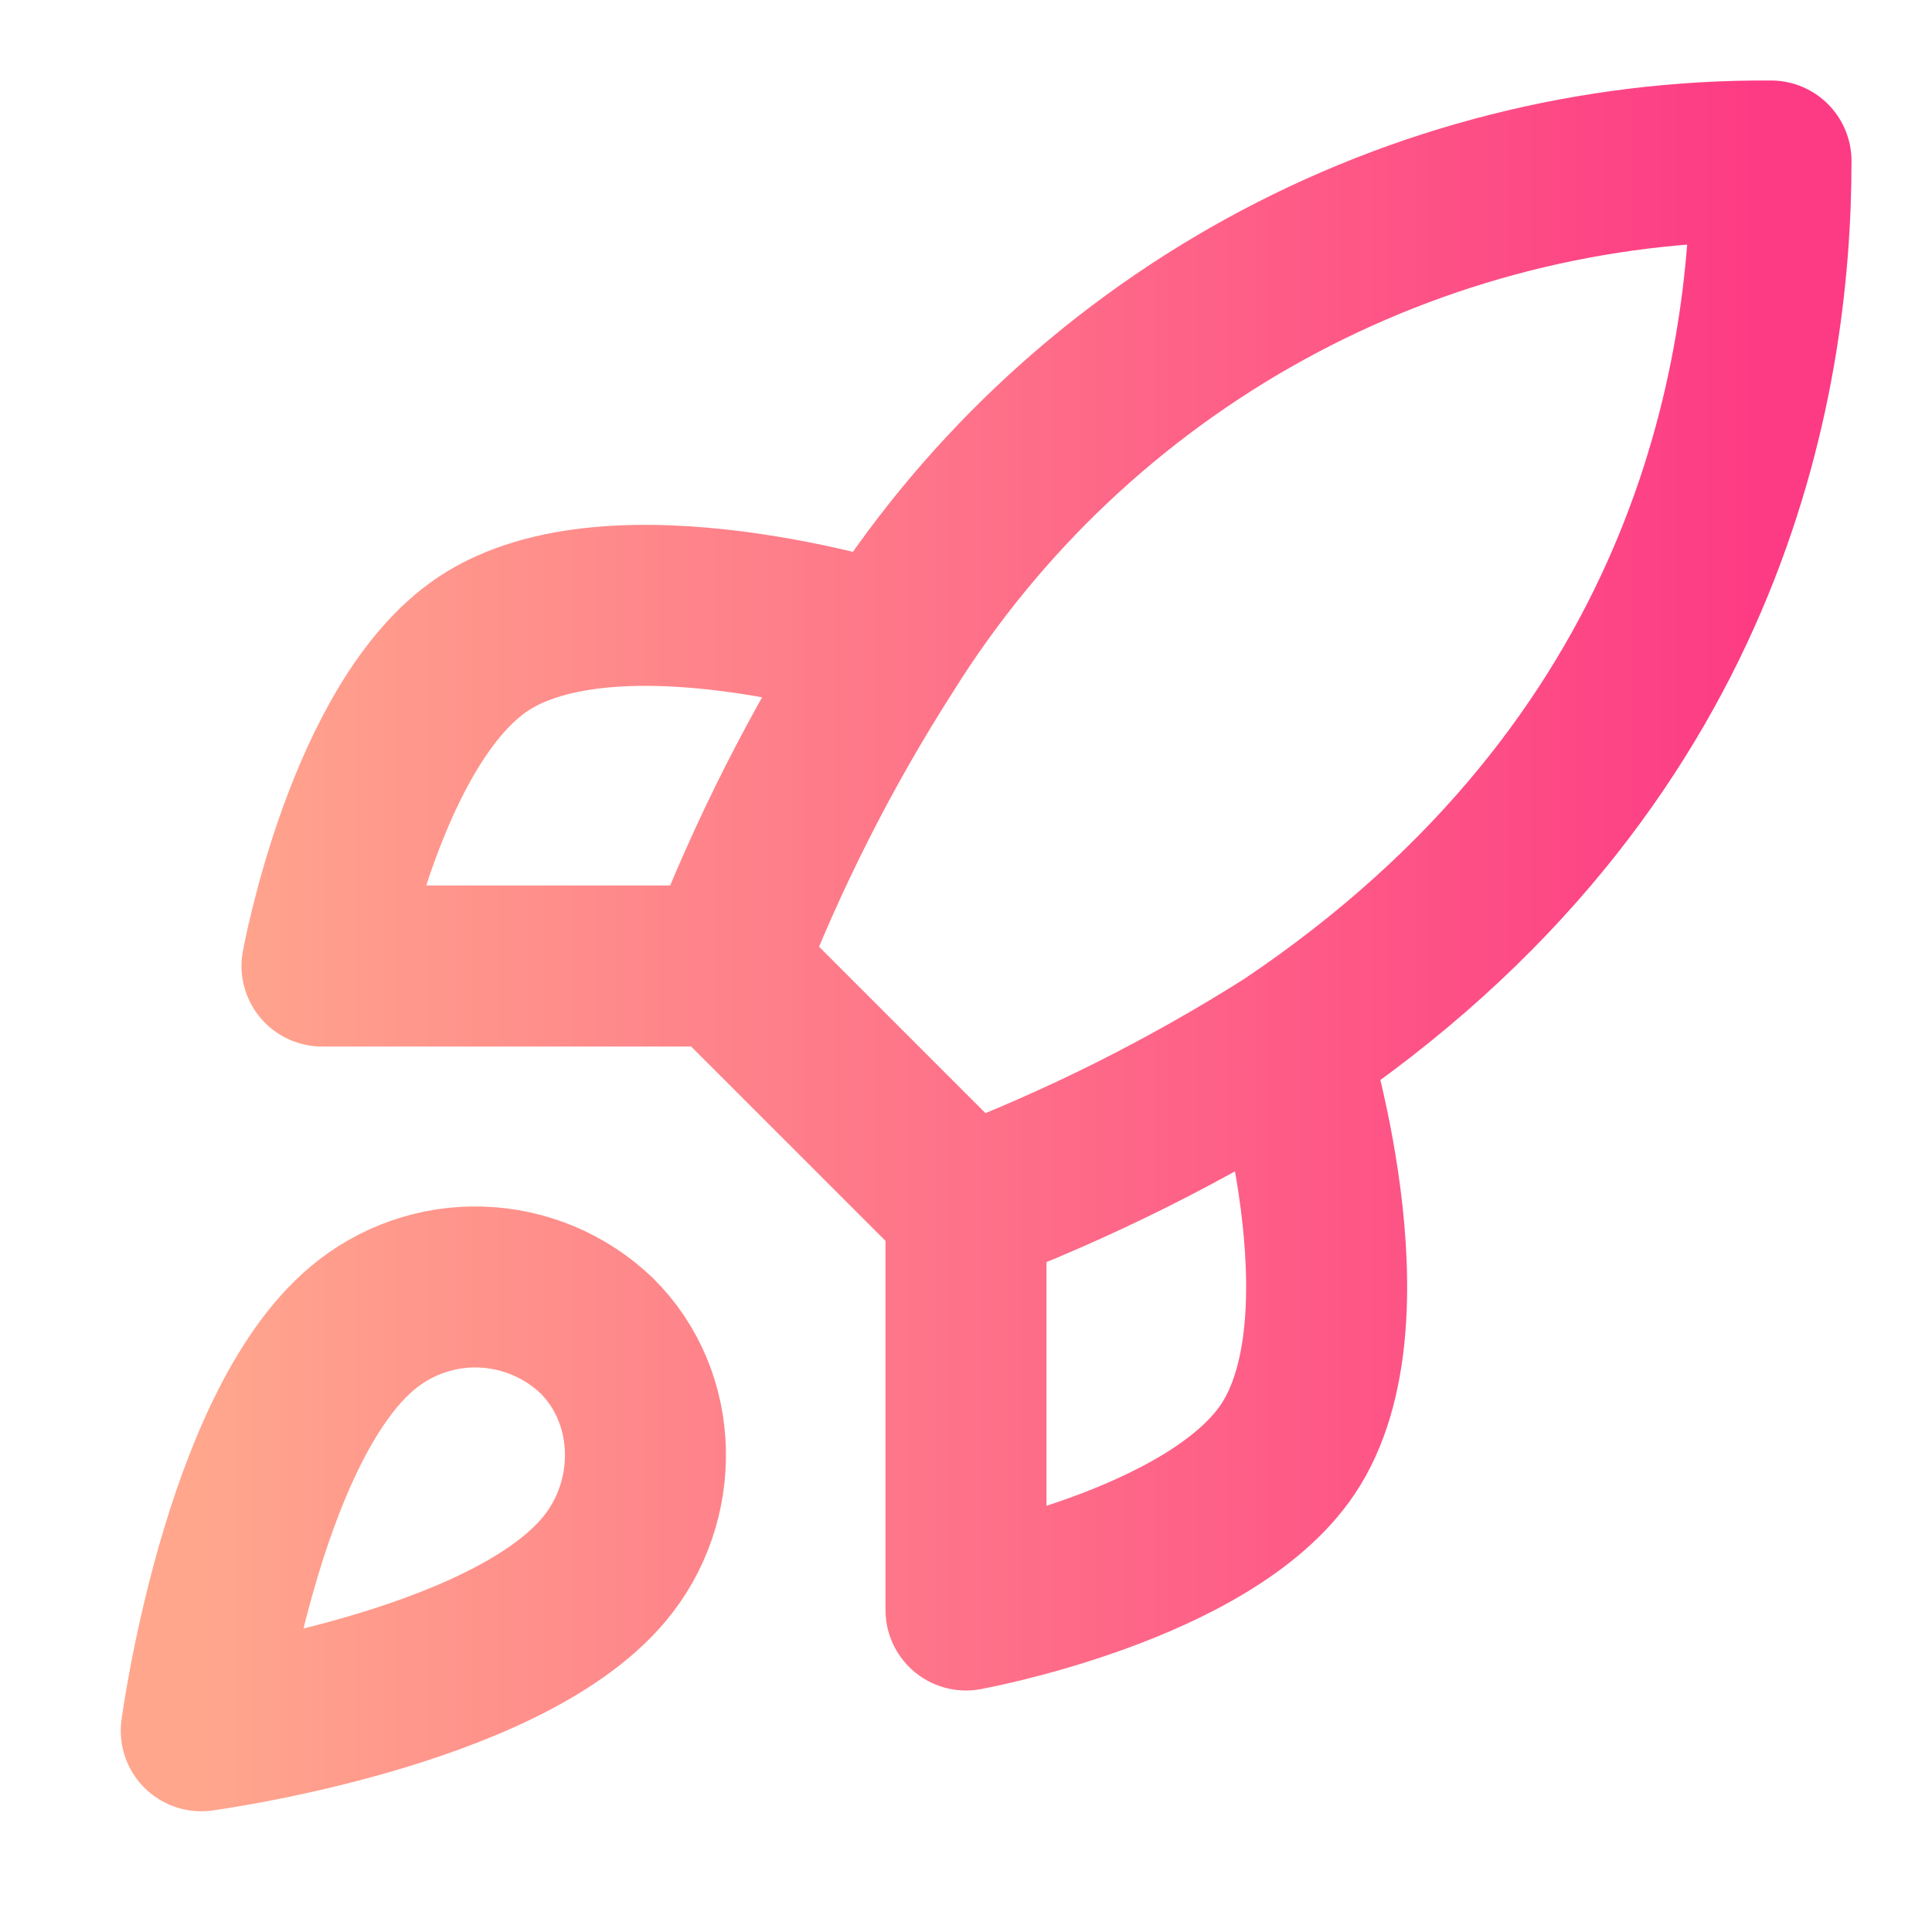
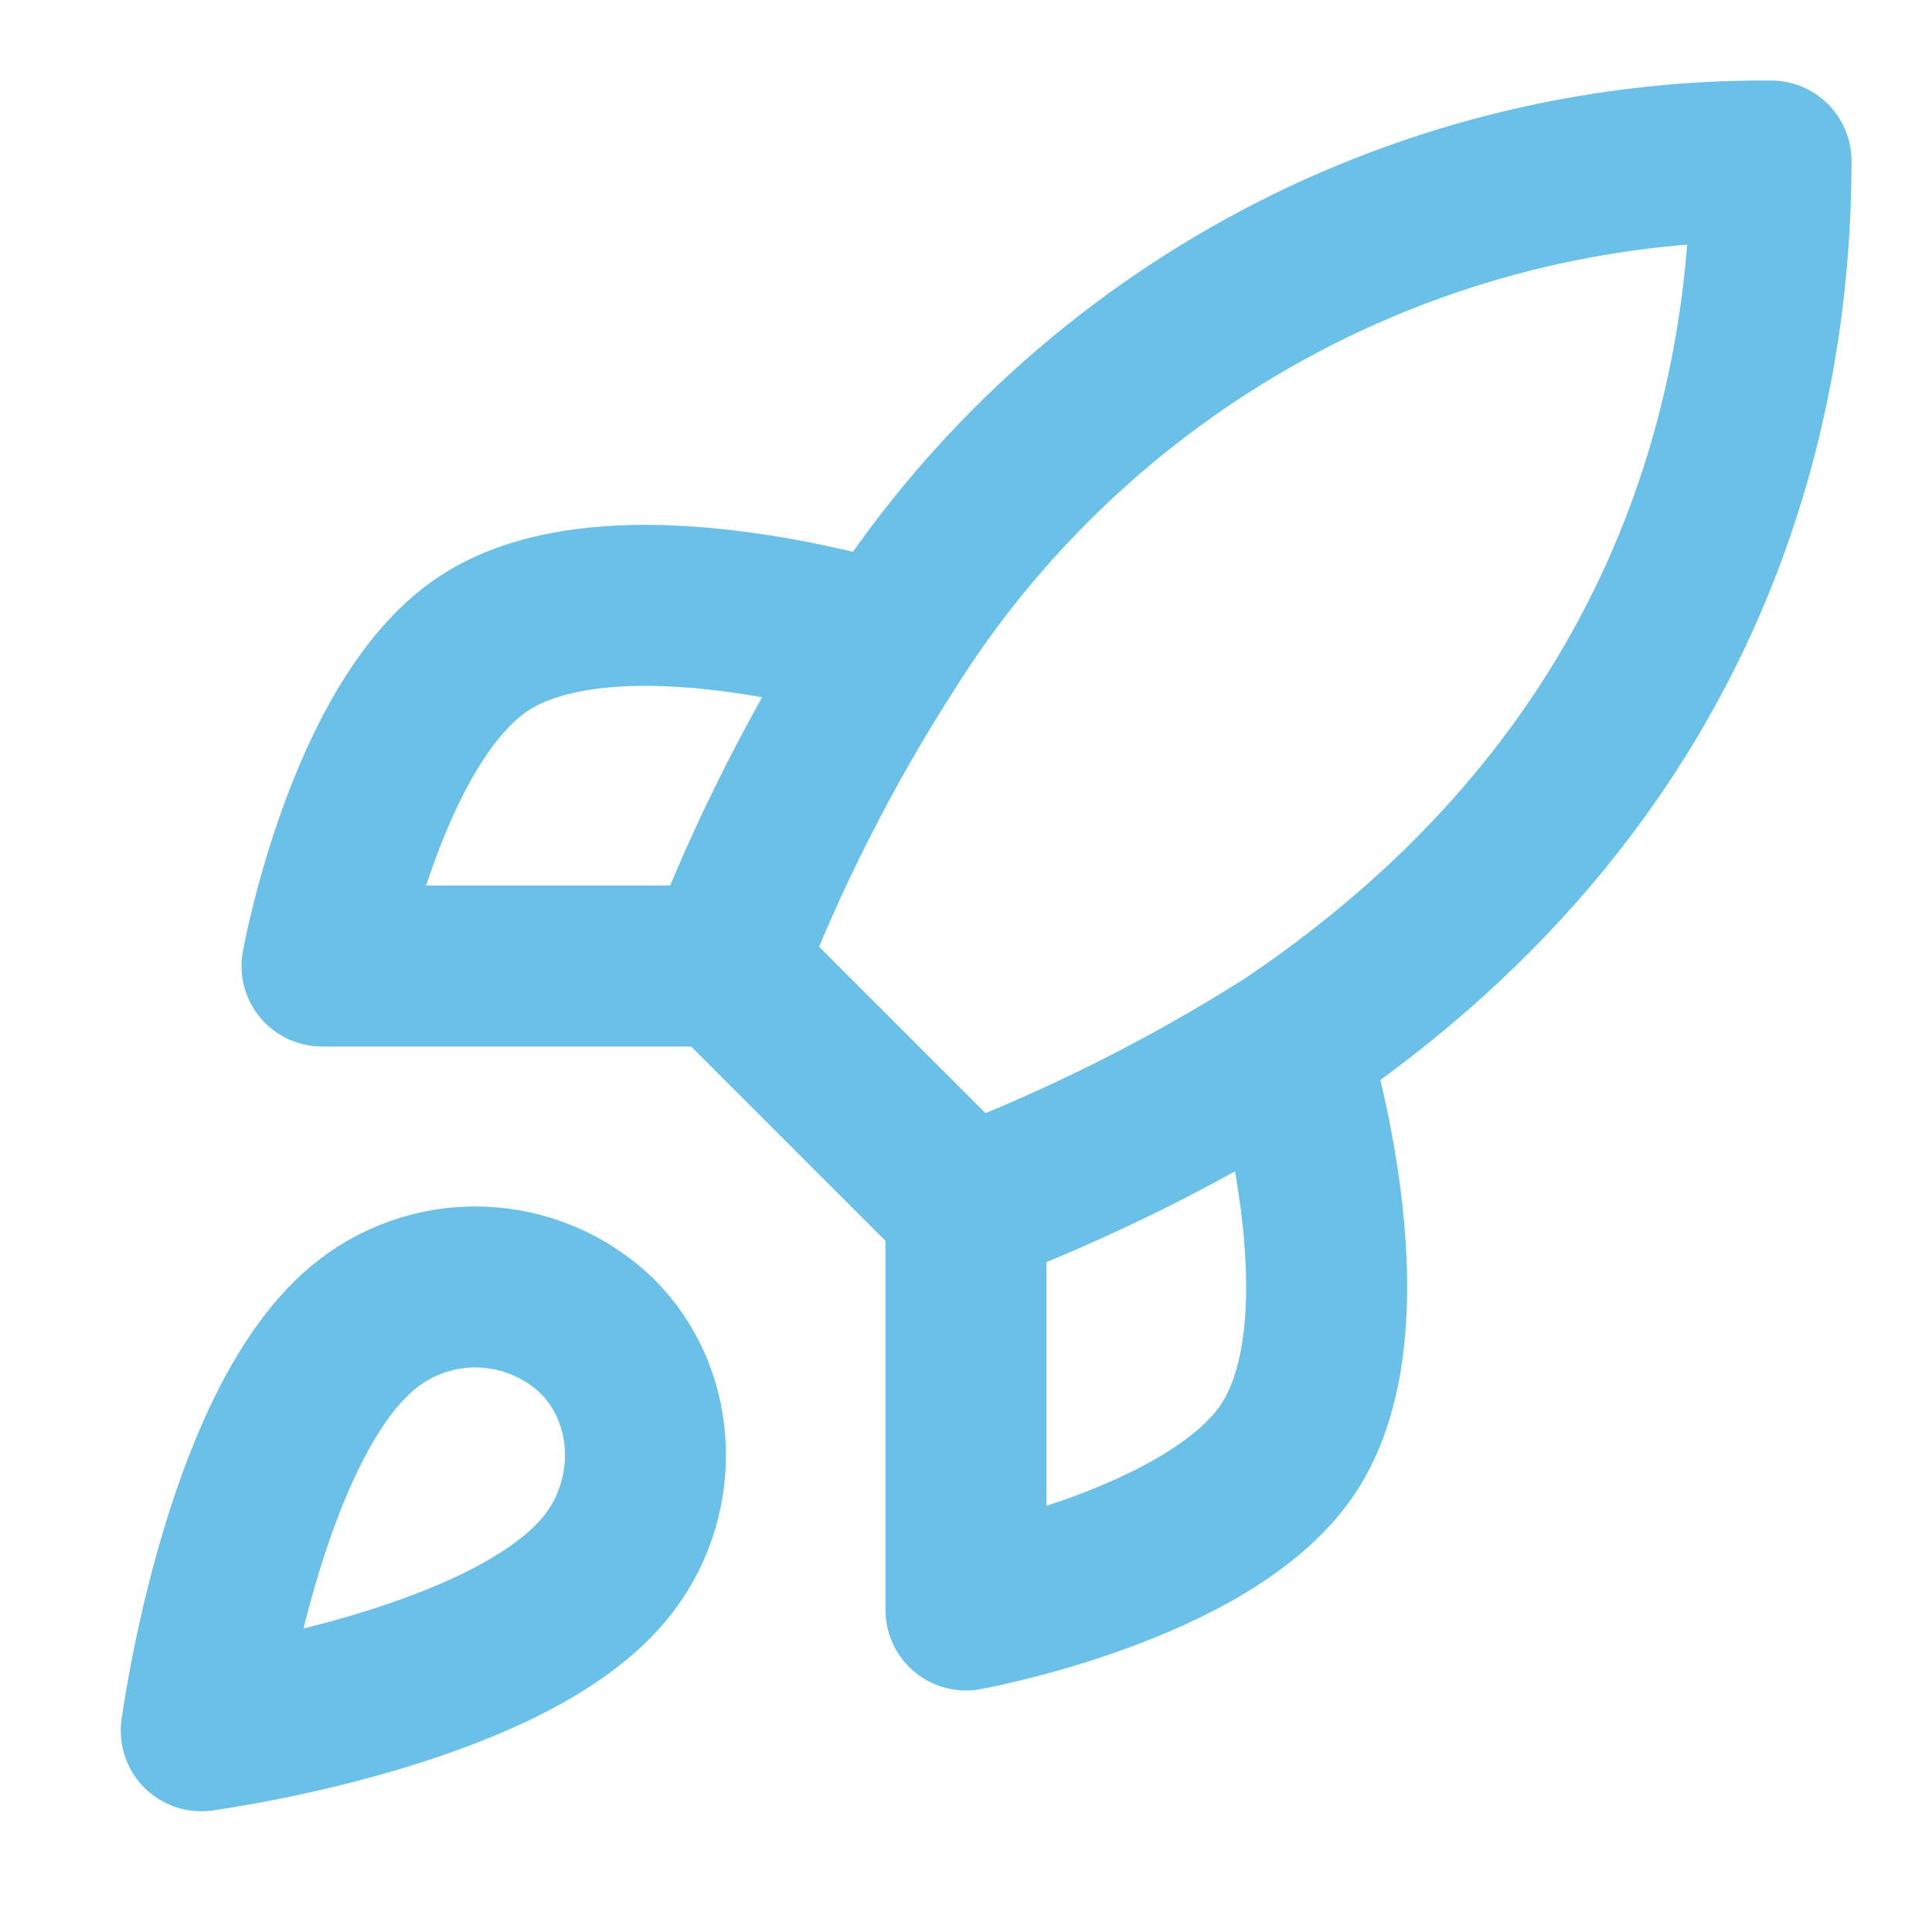
<svg xmlns="http://www.w3.org/2000/svg" width="24" height="24" viewBox="0 0 24 24" fill="none">
  <path d="M12 15L9 12M12 15C13.397 14.469 14.737 13.799 16 13M12 15V20C12 20 15.03 19.45 16 18C17.08 16.38 16 13 16 13M9 12C9.532 10.619 10.202 9.296 11 8.05C12.165 6.187 13.788 4.653 15.713 3.594C17.638 2.535 19.803 1.986 22 2C22 4.72 21.22 9.5 16 13M9 12H4C4 12 4.55 8.97 6 8C7.62 6.92 11 8 11 8M4.5 16.5C3 17.76 2.5 21.5 2.5 21.5C2.5 21.5 6.24 21 7.5 19.5C8.21 18.66 8.2 17.37 7.41 16.59C7.021 16.219 6.509 16.005 5.972 15.988C5.435 15.971 4.911 16.154 4.5 16.5Z" stroke="url(#paint0_linear_1811_266)" stroke-width="2" stroke-linecap="round" stroke-linejoin="round" />
  <defs>
    <linearGradient id="paint0_linear_1811_266" x1="2.506" y1="11.752" x2="22" y2="11.752" gradientUnits="userSpaceOnUse">
-       <stop stop-color="#FFA68D" />
-       <stop offset="1" stop-color="#FD3A84" />
+       <stop stop-color="#6AC0E6" />
+       <stop offset="1" stop-color="#6AC0E6" />
    </linearGradient>
  </defs>
</svg>
